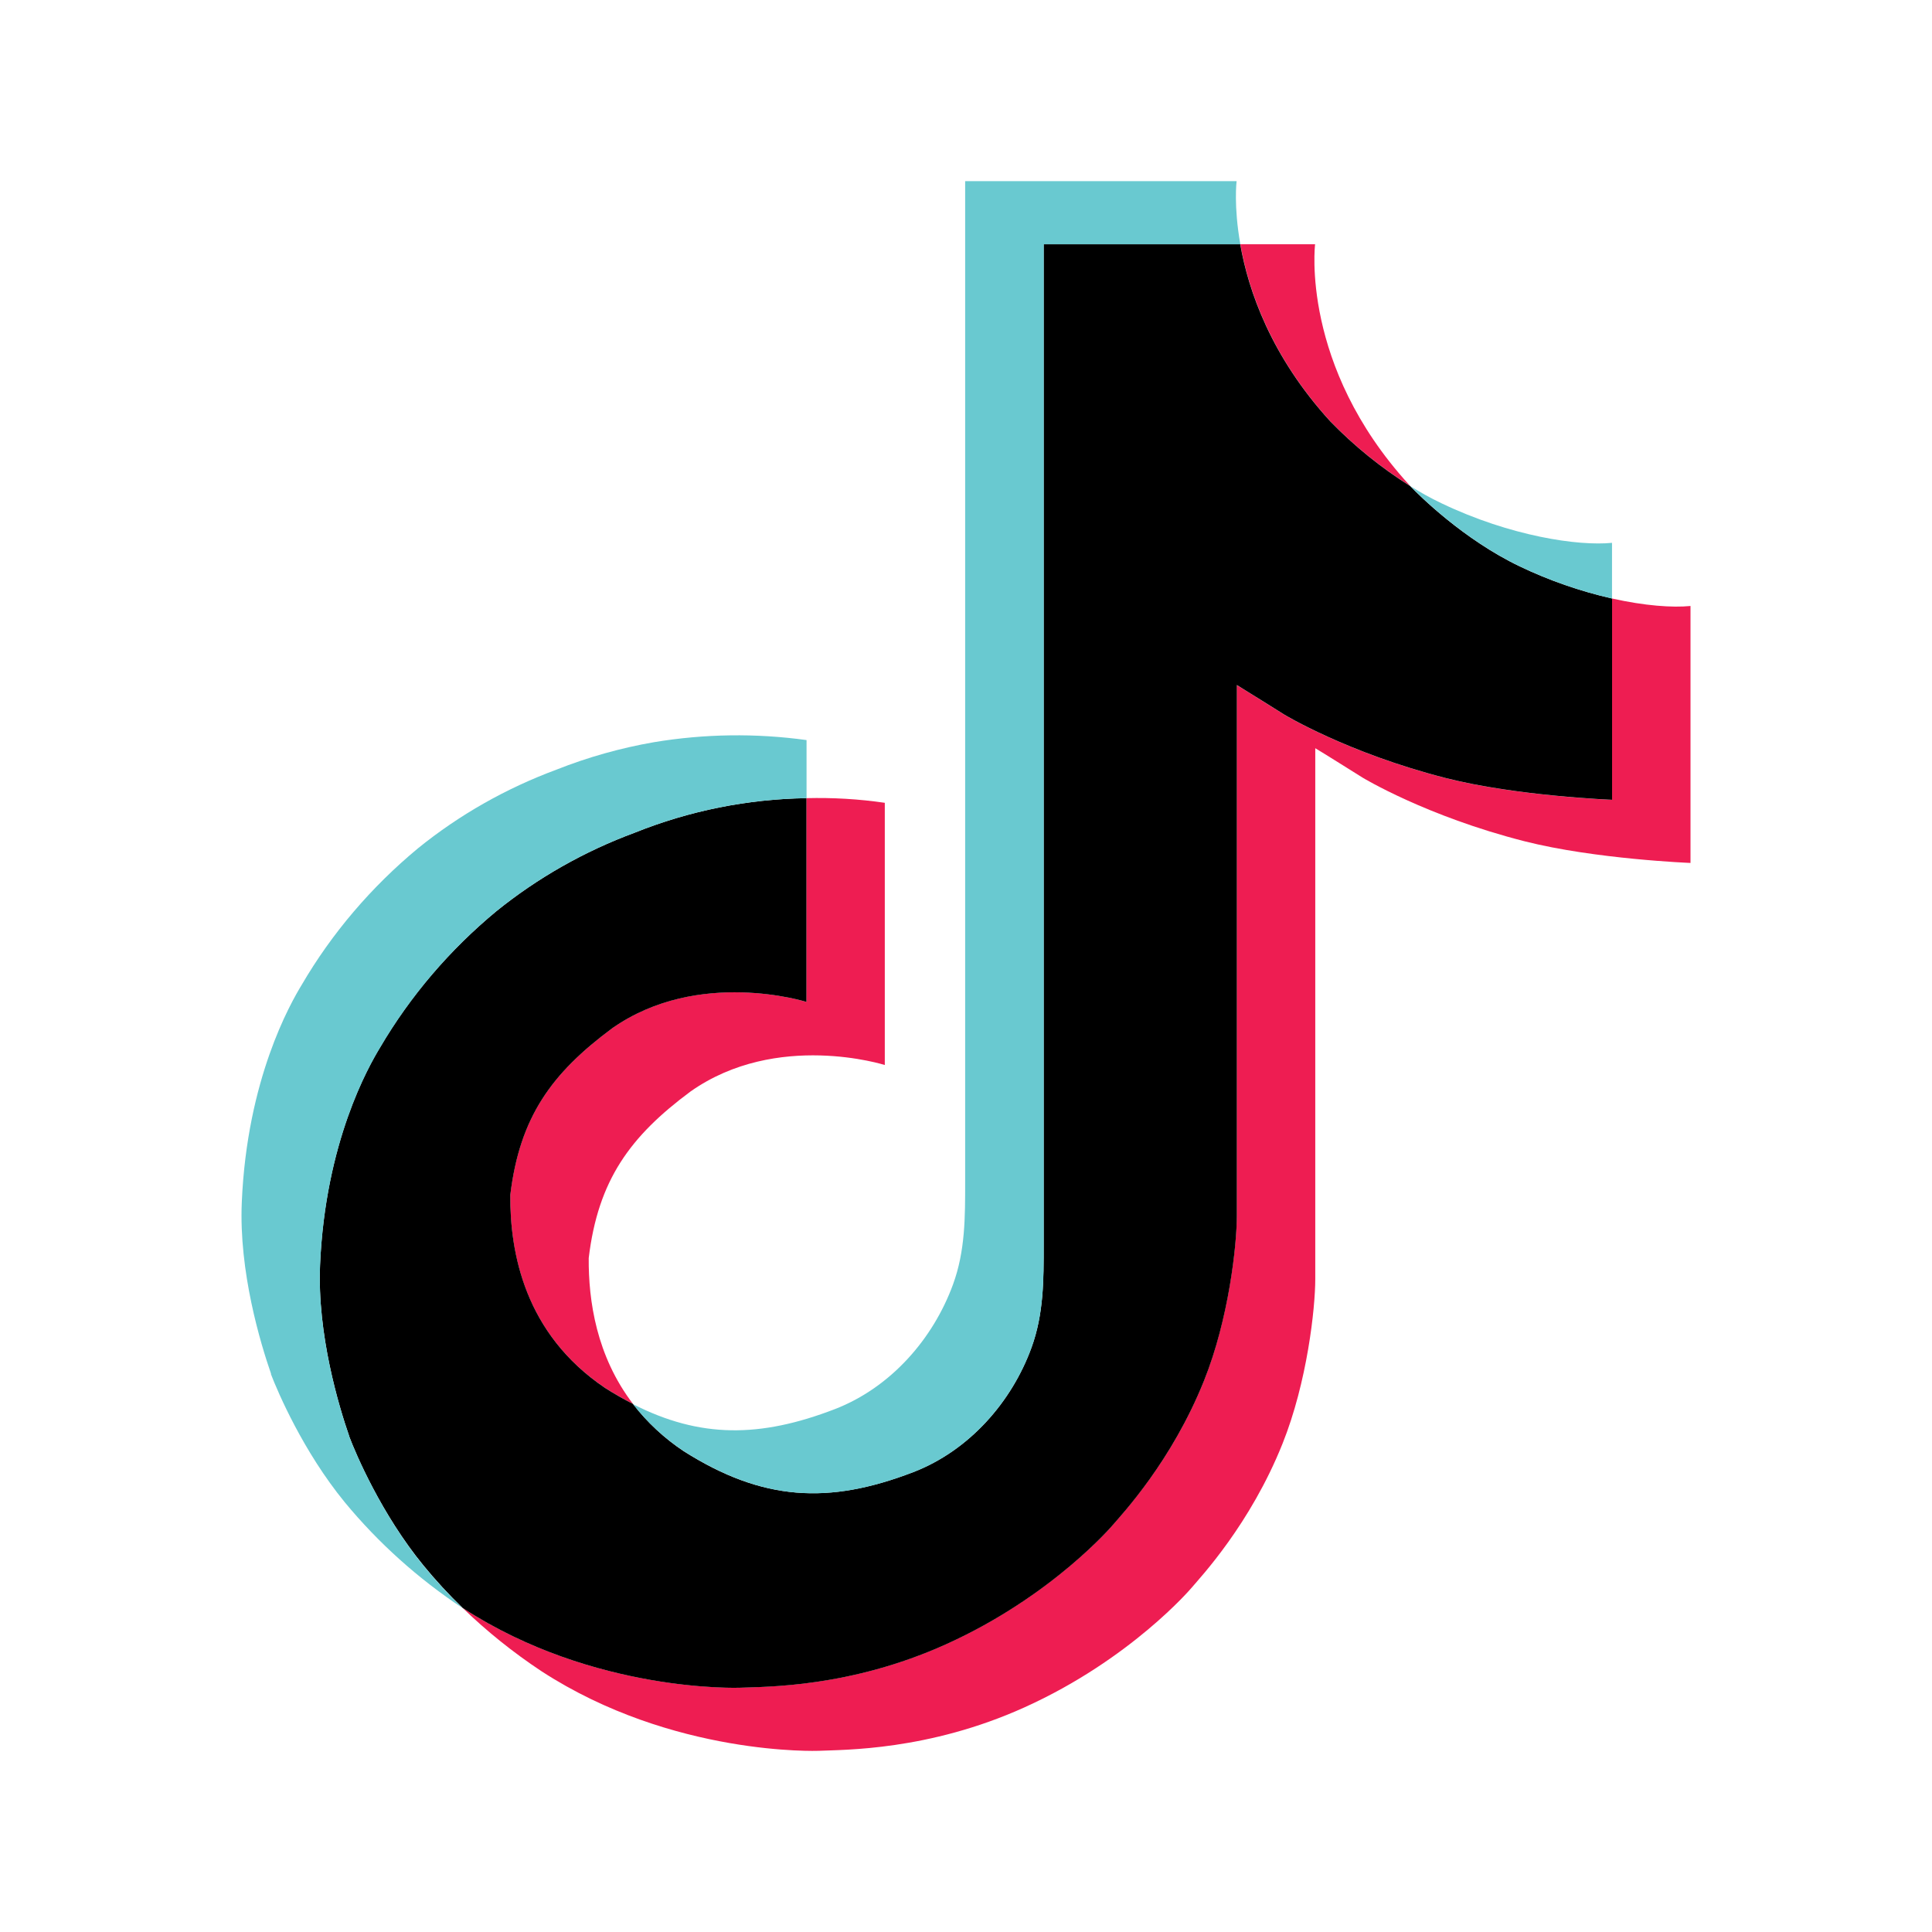
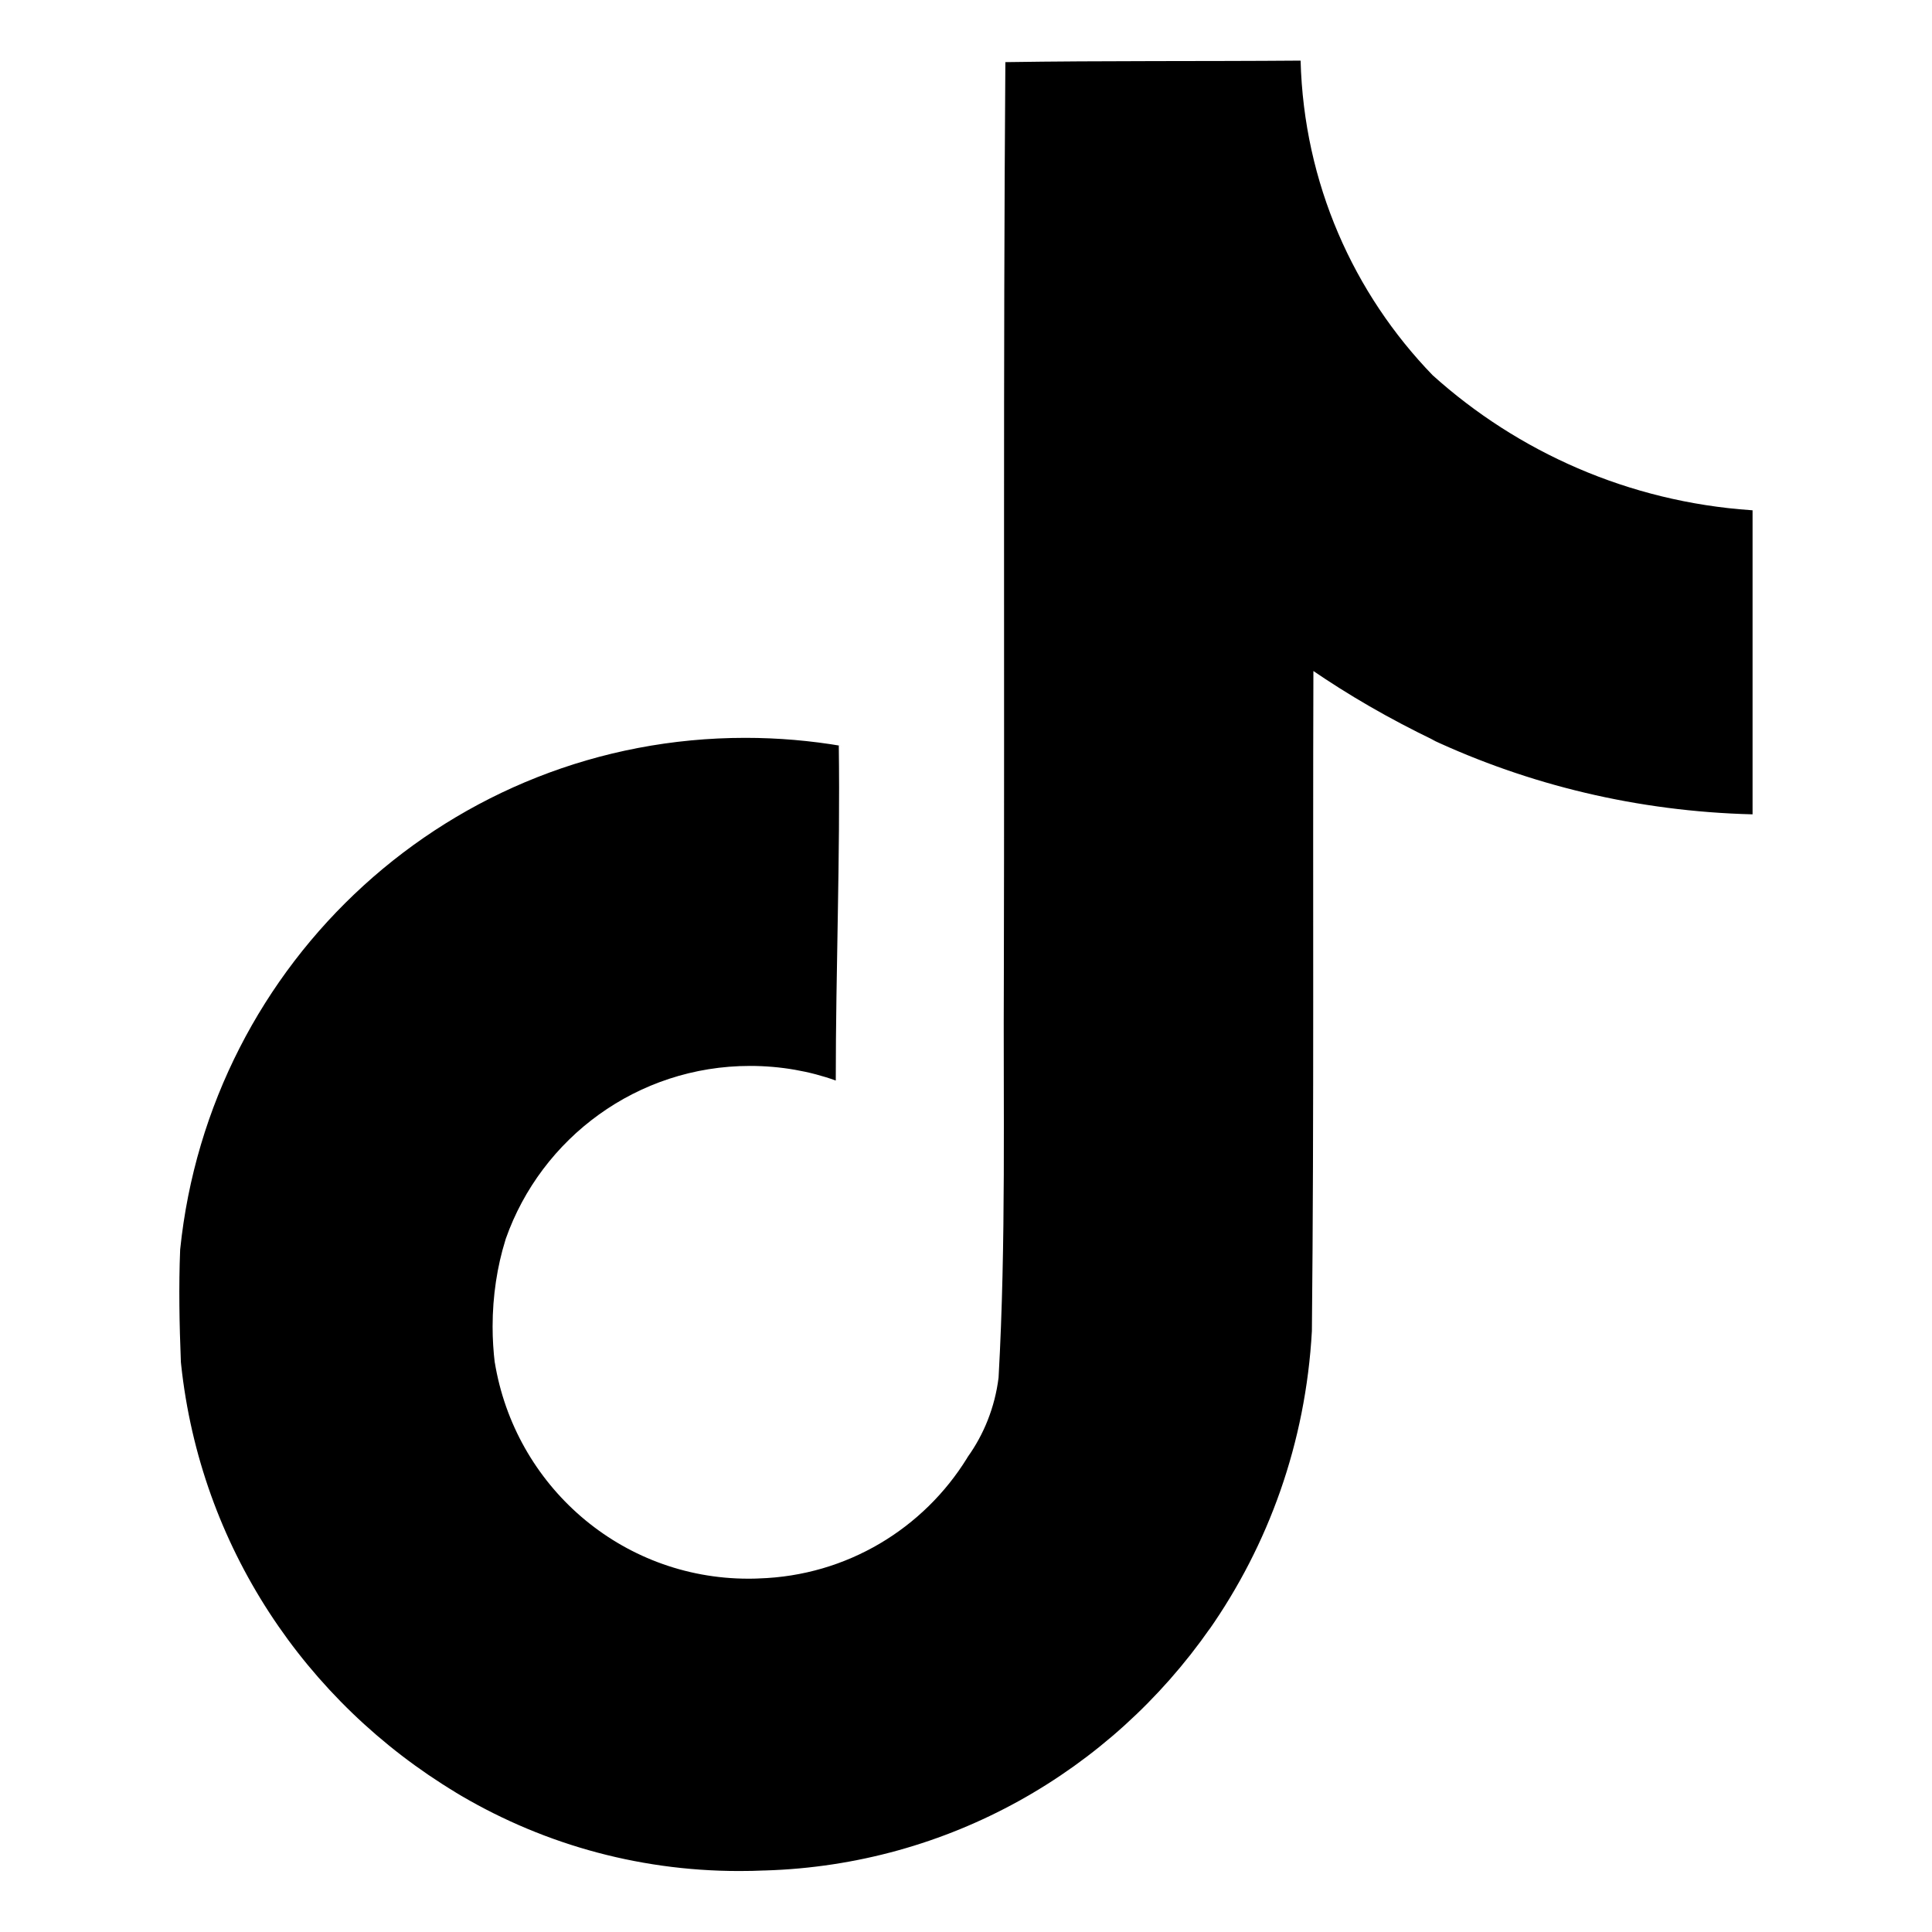
- <svg xmlns="http://www.w3.org/2000/svg" width="800px" height="800px" viewBox="0 0 32 32" fill="none">
-   <path d="M8.451 19.793C8.607 18.499 9.138 17.774 10.138 17.032C11.569 16.026 13.356 16.595 13.356 16.595V13.22C13.791 13.209 14.225 13.234 14.655 13.297V17.64C14.655 17.64 12.868 17.071 11.438 18.078C10.438 18.82 9.906 19.545 9.751 20.838C9.746 21.541 9.877 22.459 10.485 23.254C10.335 23.177 10.181 23.089 10.026 22.991C8.688 22.092 8.444 20.745 8.451 19.793ZM22.035 6.979C21.051 5.9 20.679 4.811 20.544 4.046H21.782C21.782 4.046 21.535 6.052 23.335 8.025L23.36 8.051C22.875 7.746 22.43 7.386 22.035 6.979ZM28 10.037V14.293C28 14.293 26.42 14.231 25.251 13.934C23.618 13.518 22.569 12.88 22.569 12.88C22.569 12.88 21.844 12.425 21.785 12.393V21.182C21.785 21.671 21.651 22.893 21.242 23.913C20.709 25.246 19.886 26.121 19.735 26.3C19.735 26.3 18.733 27.483 16.967 28.28C15.375 28.999 13.977 28.98 13.56 28.999C13.56 28.999 11.143 29.094 8.969 27.681C8.499 27.37 8.06 27.017 7.658 26.628L7.669 26.636C9.844 28.049 12.259 27.953 12.259 27.953C12.678 27.935 14.076 27.953 15.667 27.234C17.432 26.437 18.434 25.254 18.434 25.254C18.584 25.075 19.411 24.2 19.942 22.866C20.35 21.847 20.485 20.625 20.485 20.135V11.348C20.544 11.38 21.268 11.835 21.268 11.835C21.268 11.835 22.318 12.473 23.951 12.889C25.12 13.186 26.7 13.248 26.7 13.248V9.913C27.24 10.034 27.701 10.067 28 10.037Z" fill="#EE1D52" />
-   <path d="M26.701 9.913V13.247C26.701 13.247 25.121 13.185 23.951 12.888C22.319 12.472 21.269 11.834 21.269 11.834C21.269 11.834 20.544 11.379 20.486 11.346V20.136C20.486 20.626 20.352 21.848 19.943 22.867C19.41 24.201 18.587 25.076 18.435 25.255C18.435 25.255 17.434 26.438 15.668 27.235C14.076 27.954 12.679 27.936 12.26 27.954C12.26 27.954 9.845 28.05 7.67 26.637L7.659 26.629C7.429 26.406 7.213 26.172 7.012 25.926C6.318 25.079 5.892 24.079 5.785 23.793C5.785 23.792 5.785 23.791 5.785 23.79C5.613 23.294 5.252 22.102 5.301 20.948C5.389 18.912 6.105 17.663 6.294 17.349C6.796 16.496 7.448 15.732 8.222 15.092C8.905 14.54 9.68 14.1 10.513 13.792C11.414 13.43 12.379 13.235 13.357 13.22V16.595C13.357 16.595 11.569 16.028 10.139 17.032C9.139 17.774 8.608 18.499 8.452 19.793C8.445 20.745 8.689 22.092 10.025 22.991C10.181 23.09 10.334 23.177 10.485 23.254C10.718 23.558 11.002 23.822 11.325 24.037C12.631 24.863 13.725 24.921 15.124 24.384C16.056 24.025 16.759 23.217 17.084 22.321C17.289 21.761 17.286 21.198 17.286 20.615V4.046H20.542C20.676 4.811 21.049 5.9 22.033 6.979C22.428 7.386 22.872 7.746 23.357 8.051C23.501 8.2 24.233 8.932 25.173 9.382C25.66 9.615 26.172 9.793 26.701 9.913Z" fill="currentColor" />
-   <path d="M4.489 22.757V22.759L4.57 22.978C4.561 22.953 4.531 22.875 4.489 22.757Z" fill="#69C9D0" />
-   <path d="M10.513 13.792C9.679 14.1 8.905 14.54 8.222 15.092C7.448 15.733 6.795 16.499 6.295 17.354C6.105 17.666 5.389 18.917 5.302 20.953C5.252 22.107 5.614 23.298 5.786 23.794C5.785 23.796 5.785 23.797 5.786 23.798C5.894 24.081 6.318 25.081 7.012 25.93C7.213 26.176 7.43 26.411 7.659 26.633C6.924 26.146 6.267 25.556 5.712 24.884C5.024 24.045 4.6 23.055 4.489 22.763C4.489 22.761 4.489 22.758 4.489 22.756V22.753C4.317 22.257 3.954 21.065 4.005 19.91C4.092 17.874 4.808 16.624 4.998 16.311C5.498 15.455 6.151 14.69 6.925 14.049C7.608 13.496 8.382 13.057 9.216 12.748C9.736 12.542 10.278 12.389 10.832 12.293C11.667 12.154 12.52 12.142 13.359 12.258V13.22C12.381 13.235 11.415 13.429 10.513 13.792Z" fill="#69C9D0" />
-   <path d="M20.544 4.046H17.288V20.616C17.288 21.198 17.288 21.76 17.086 22.321C16.758 23.217 16.058 24.025 15.126 24.384C13.726 24.923 12.633 24.863 11.328 24.037C11.004 23.823 10.719 23.559 10.484 23.257C11.596 23.825 12.591 23.815 13.824 23.341C14.756 22.982 15.456 22.173 15.784 21.277C15.989 20.718 15.986 20.155 15.986 19.573V3H20.482C20.482 3 20.431 3.412 20.544 4.046ZM26.7 8.991V9.913C26.172 9.793 25.661 9.614 25.175 9.382C24.235 8.932 23.503 8.2 23.359 8.051C23.526 8.156 23.698 8.251 23.876 8.336C25.019 8.883 26.145 9.047 26.7 8.991Z" fill="#69C9D0" />
+ <svg xmlns="http://www.w3.org/2000/svg" fill="currentColor" width="800px" height="800px" viewBox="0 0 32 32" version="1.1">
+   <path d="M16.656 1.029c1.637-0.025 3.262-0.012 4.886-0.025 0.054 2.031 0.878 3.859 2.189 5.213l-0.002-0.002c1.411 1.271 3.247 2.095 5.271 2.235l0.028 0.002v5.036c-1.912-0.048-3.71-0.489-5.331-1.247l0.082 0.034c-0.784-0.377-1.447-0.764-2.077-1.196l0.052 0.034c-0.012 3.649 0.012 7.298-0.025 10.934-0.103 1.853-0.719 3.543-1.707 4.954l0.020-0.031c-1.652 2.366-4.328 3.919-7.371 4.011l-0.014 0c-0.123 0.006-0.268 0.009-0.414 0.009-1.73 0-3.347-0.482-4.725-1.319l0.040 0.023c-2.508-1.509-4.238-4.091-4.558-7.094l-0.004-0.041c-0.025-0.625-0.037-1.25-0.012-1.862 0.49-4.779 4.494-8.476 9.361-8.476 0.547 0 1.083 0.047 1.604 0.136l-0.056-0.008c0.025 1.849-0.050 3.699-0.050 5.548-0.423-0.153-0.911-0.242-1.42-0.242-1.868 0-3.457 1.194-4.045 2.861l-0.009 0.030c-0.133 0.427-0.21 0.918-0.21 1.426 0 0.206 0.013 0.41 0.037 0.61l-0.002-0.024c0.332 2.046 2.086 3.59 4.201 3.59 0.061 0 0.121-0.001 0.181-0.004l-0.009 0c1.463-0.044 2.733-0.831 3.451-1.994l0.010-0.018c0.267-0.372 0.45-0.822 0.511-1.311l0.001-0.014c0.125-2.237 0.075-4.461 0.087-6.698 0.012-5.036-0.012-10.060 0.025-15.083z" />
</svg>
